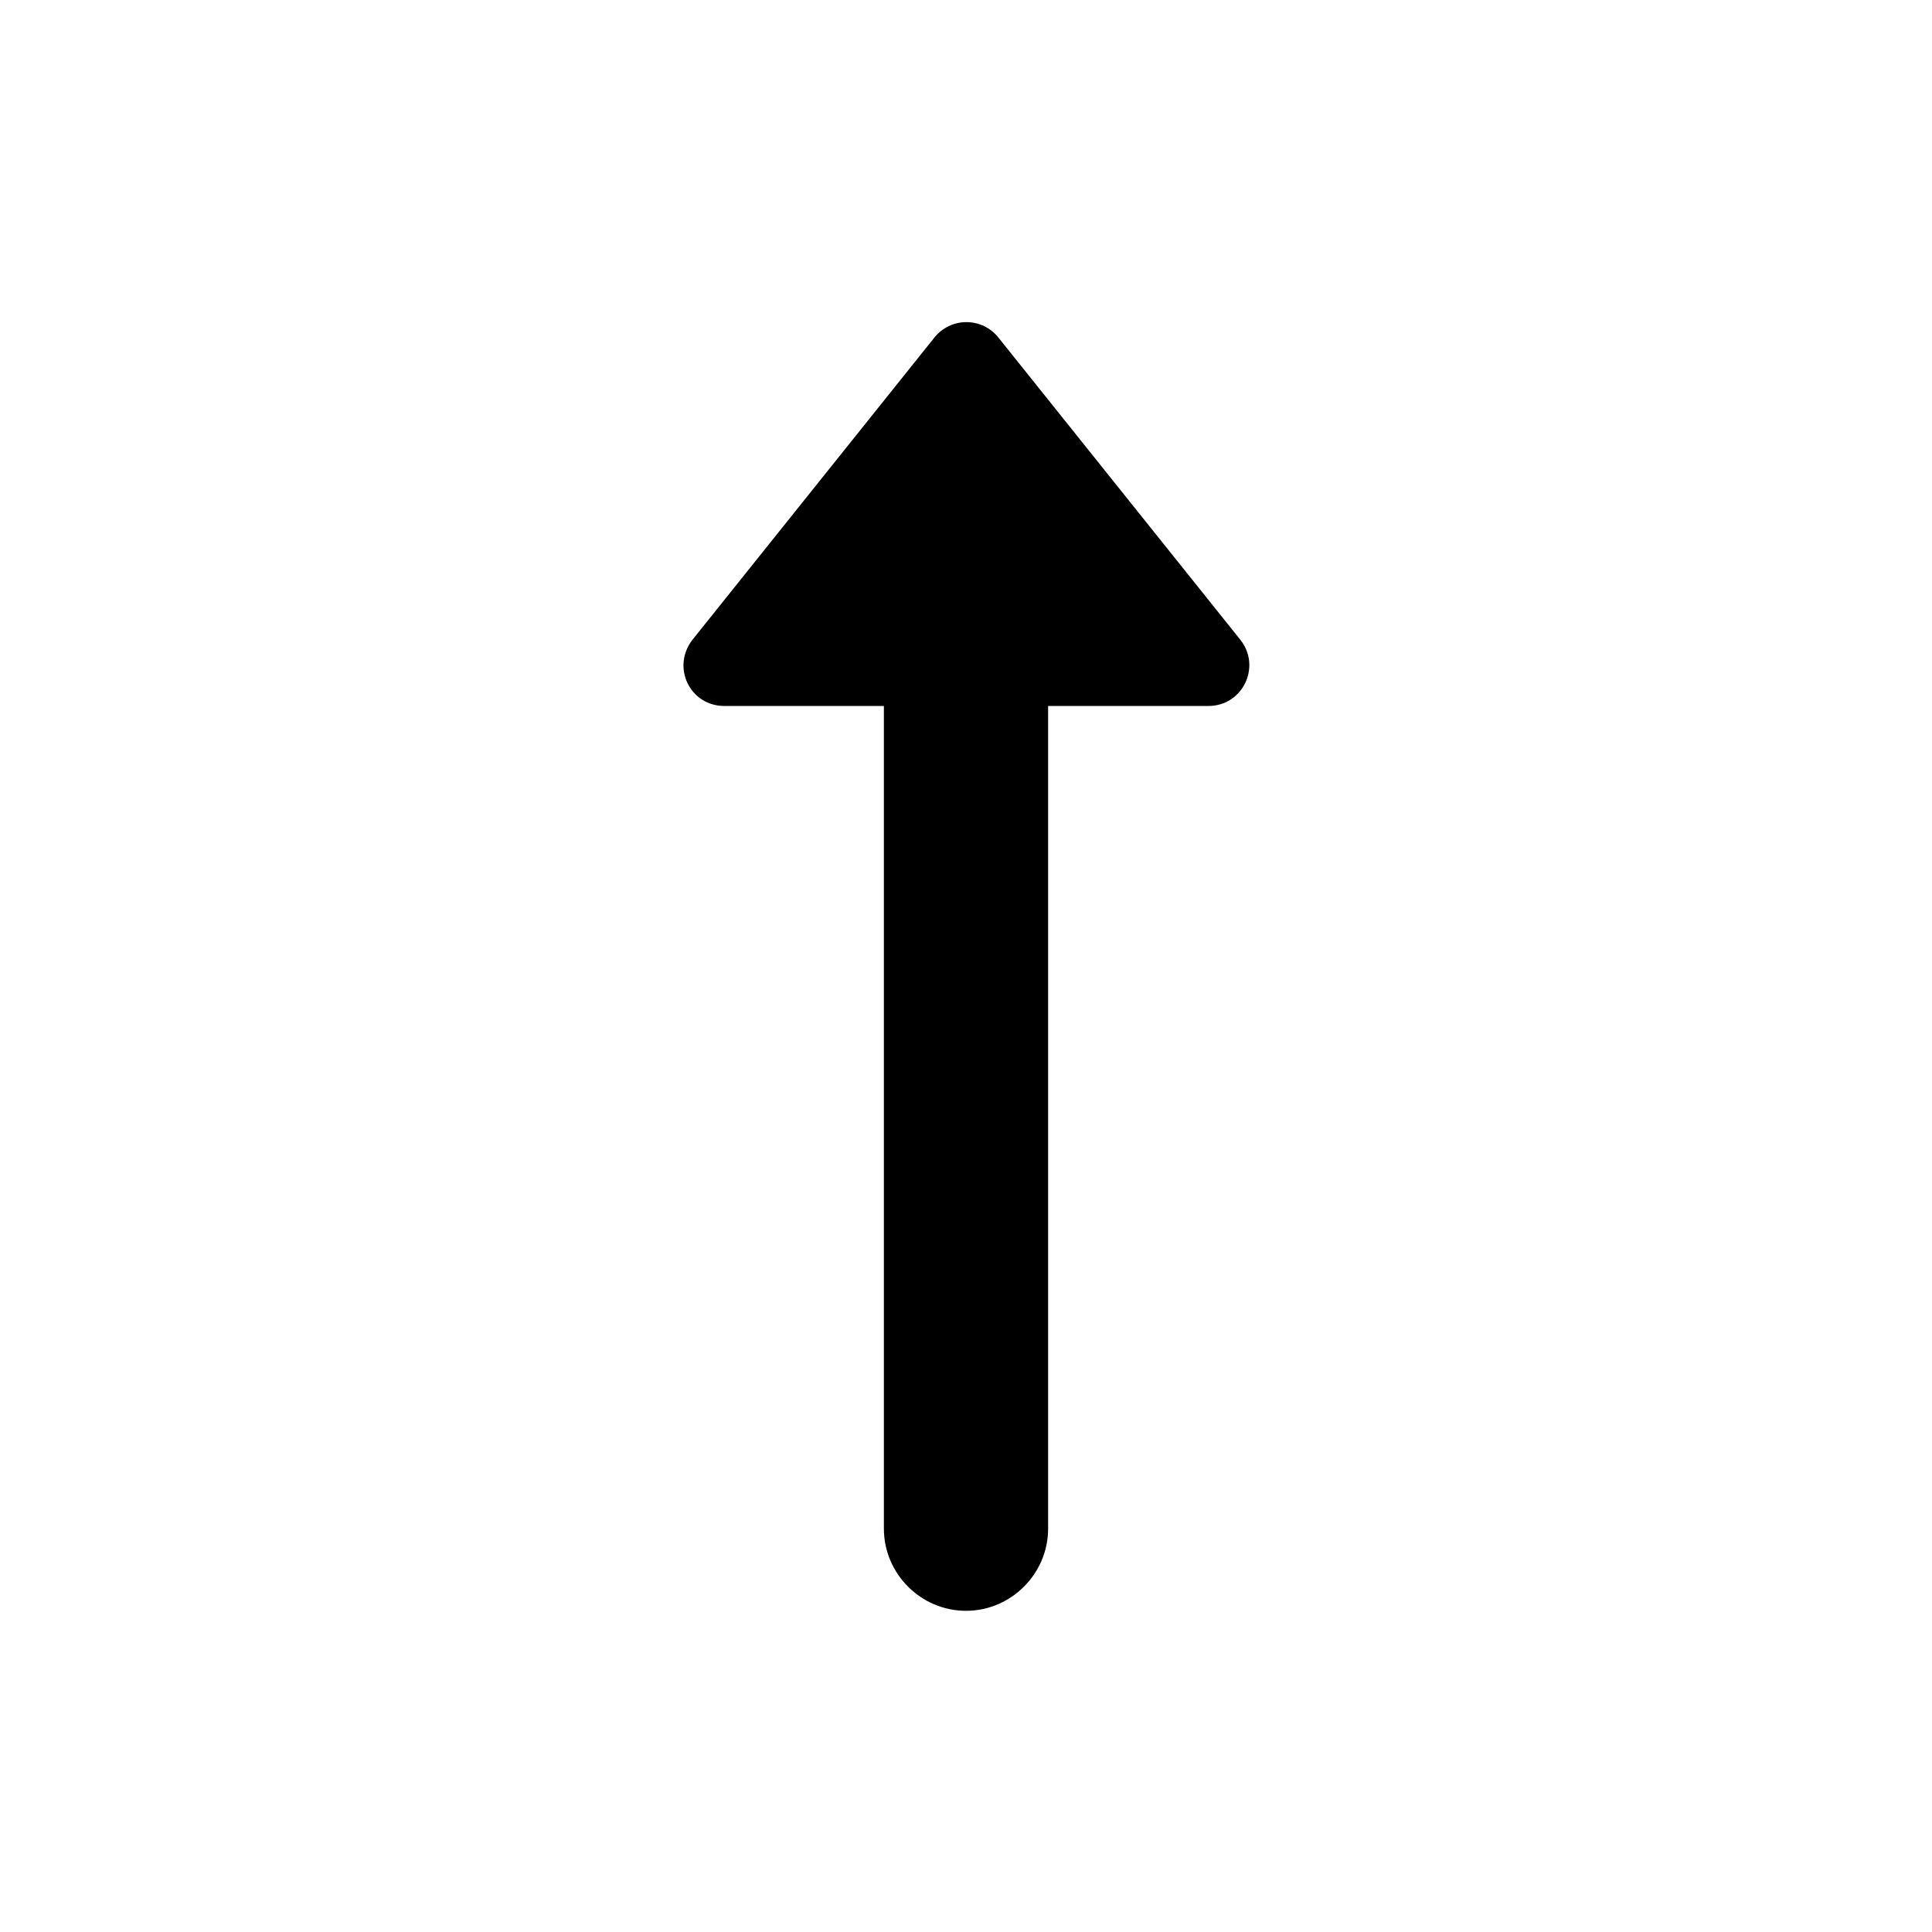
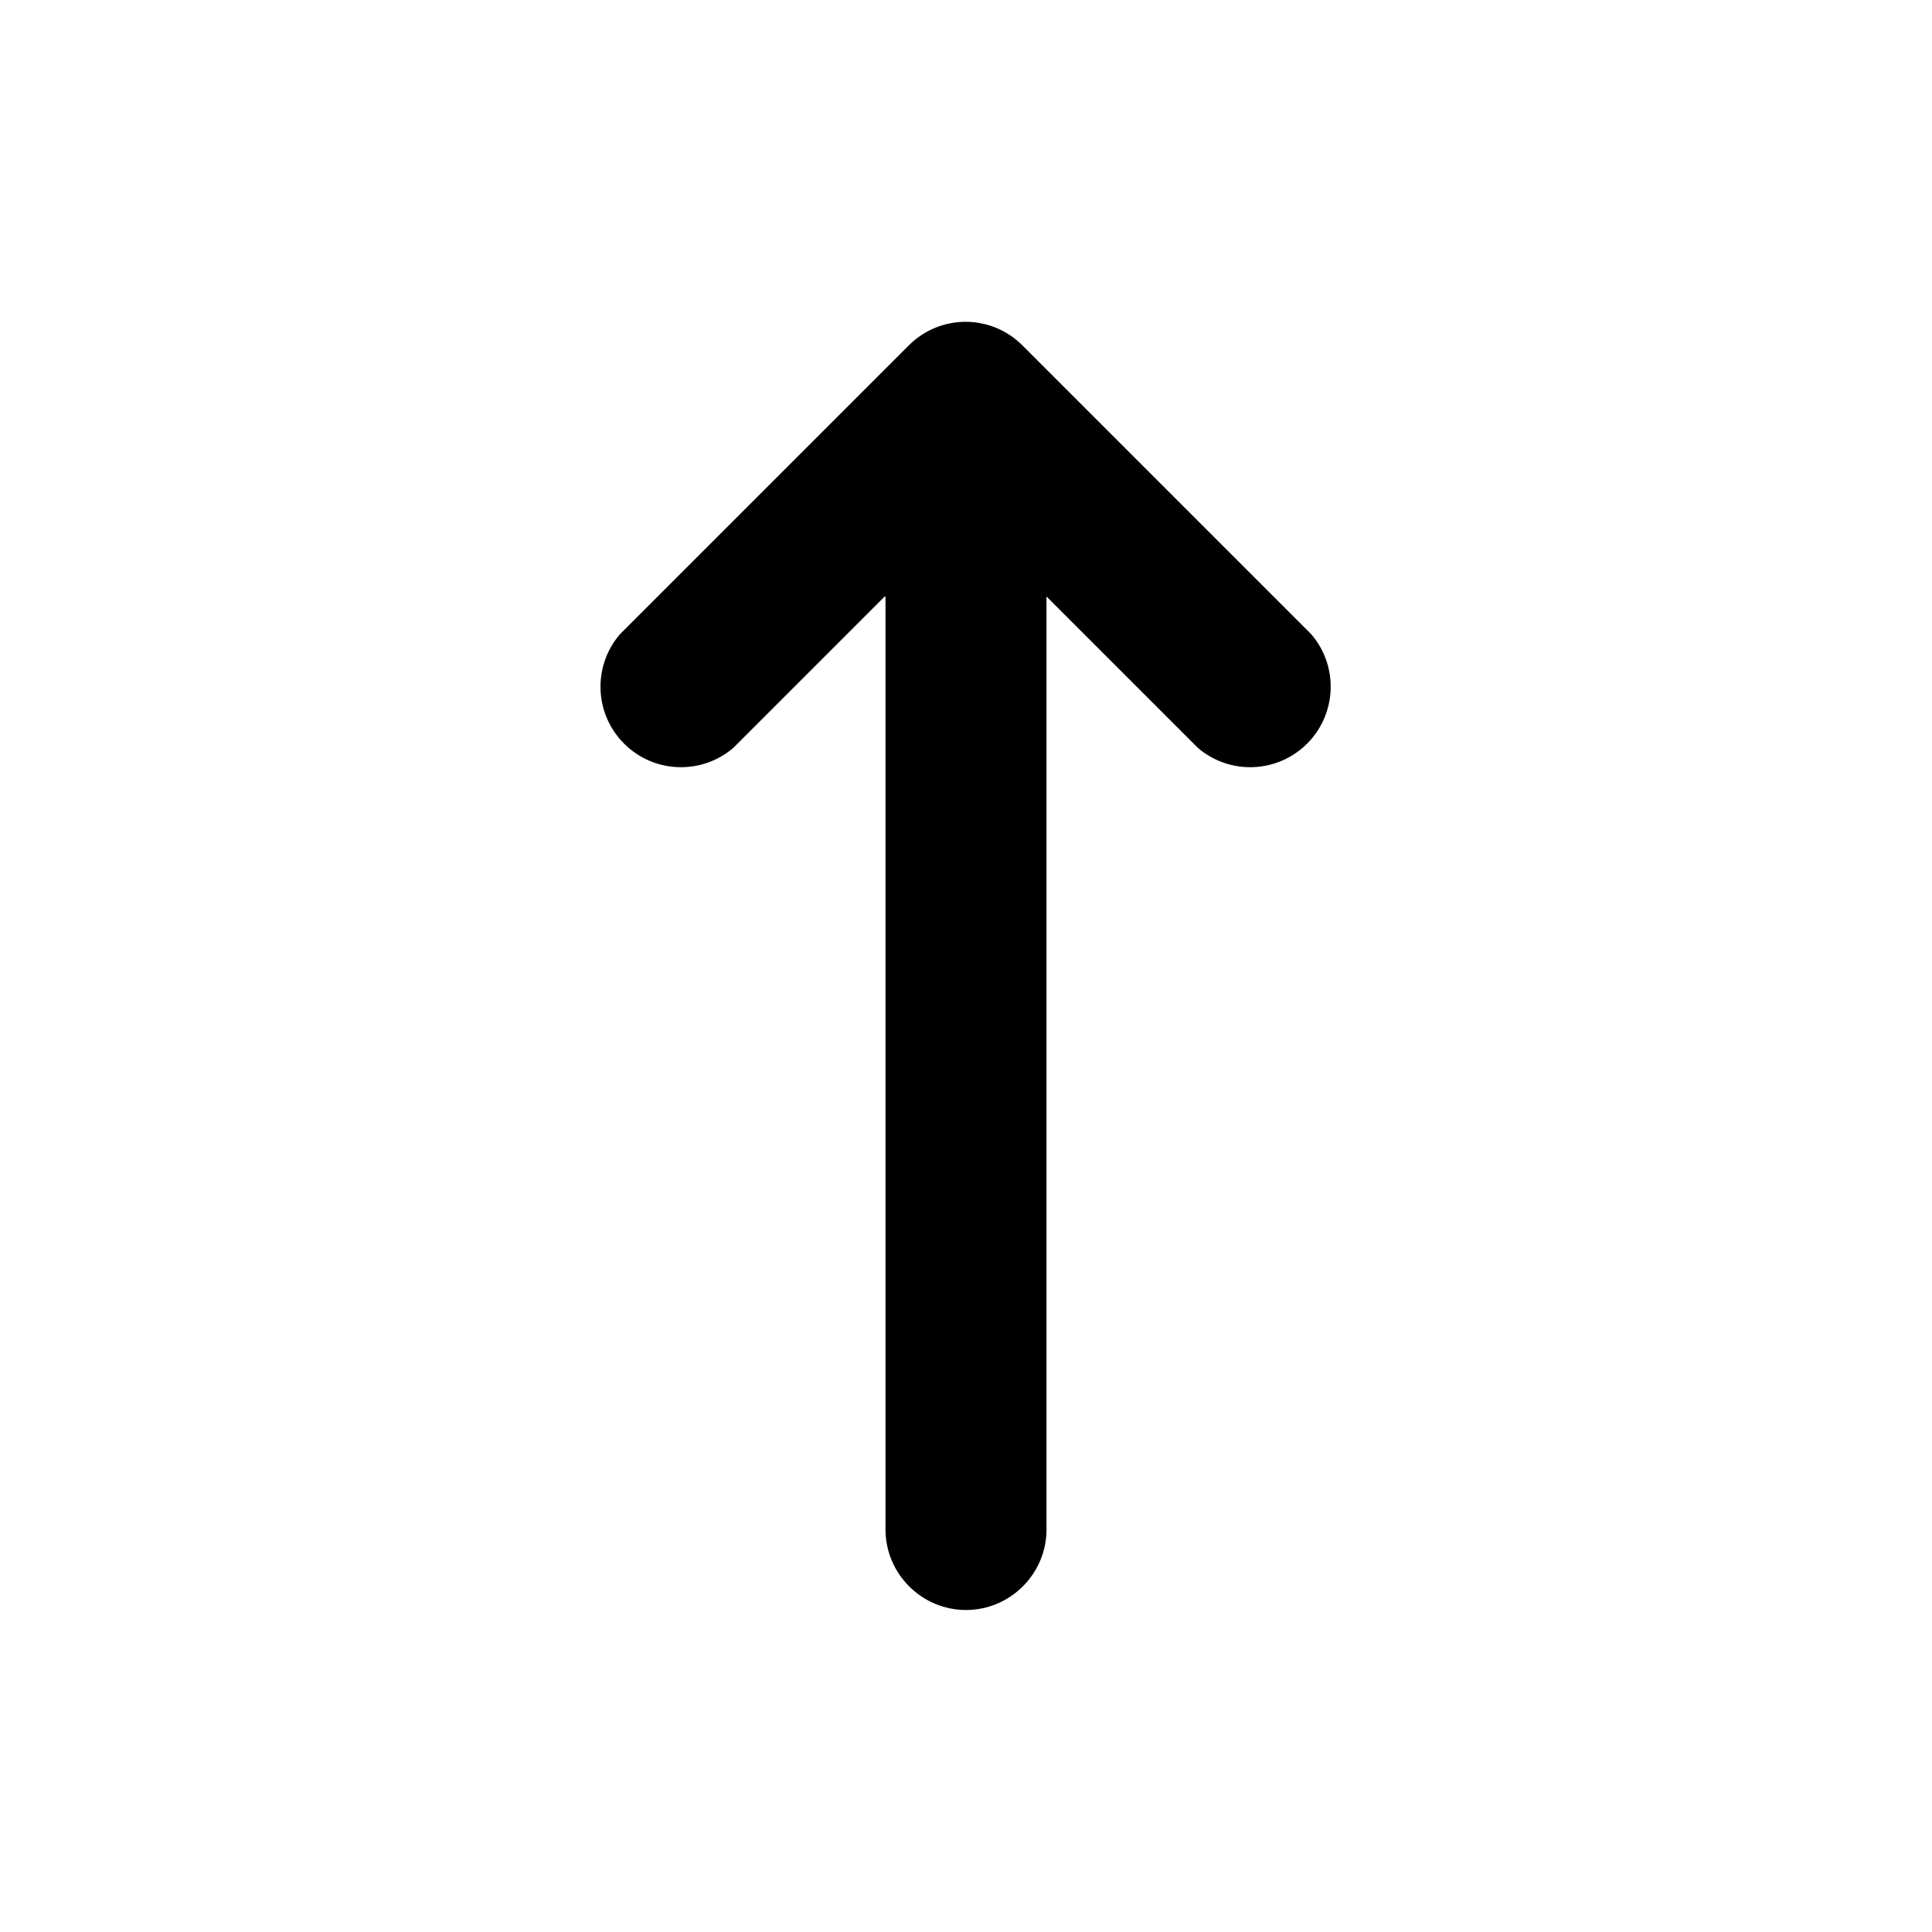
<svg xmlns="http://www.w3.org/2000/svg" width="24" height="24" fill="currentColor" viewBox="0 0 24 24">
-   <path d="M10.98 8.77v10.22c0 .56.46 1.02 1.02 1.02s1.02-.46 1.02-1.02V8.77h1.99c.43 0 .66-.49.4-.82L12.4 4.19a.508.508 0 0 0-.79 0L8.6 7.95c-.26.34-.03.82.4.82h1.99Z" />
+   <path d="M16.29 7.88 12.7 4.29a.996.996 0 0 0-1.41 0L7.7 7.88a1 1 0 0 0 1.41 1.41l1.88-1.88H11V19c0 .55.45 1 1 1s1-.45 1-1V7.41l1.88 1.88a1 1 0 0 0 1.41-1.41Z" />
</svg>
